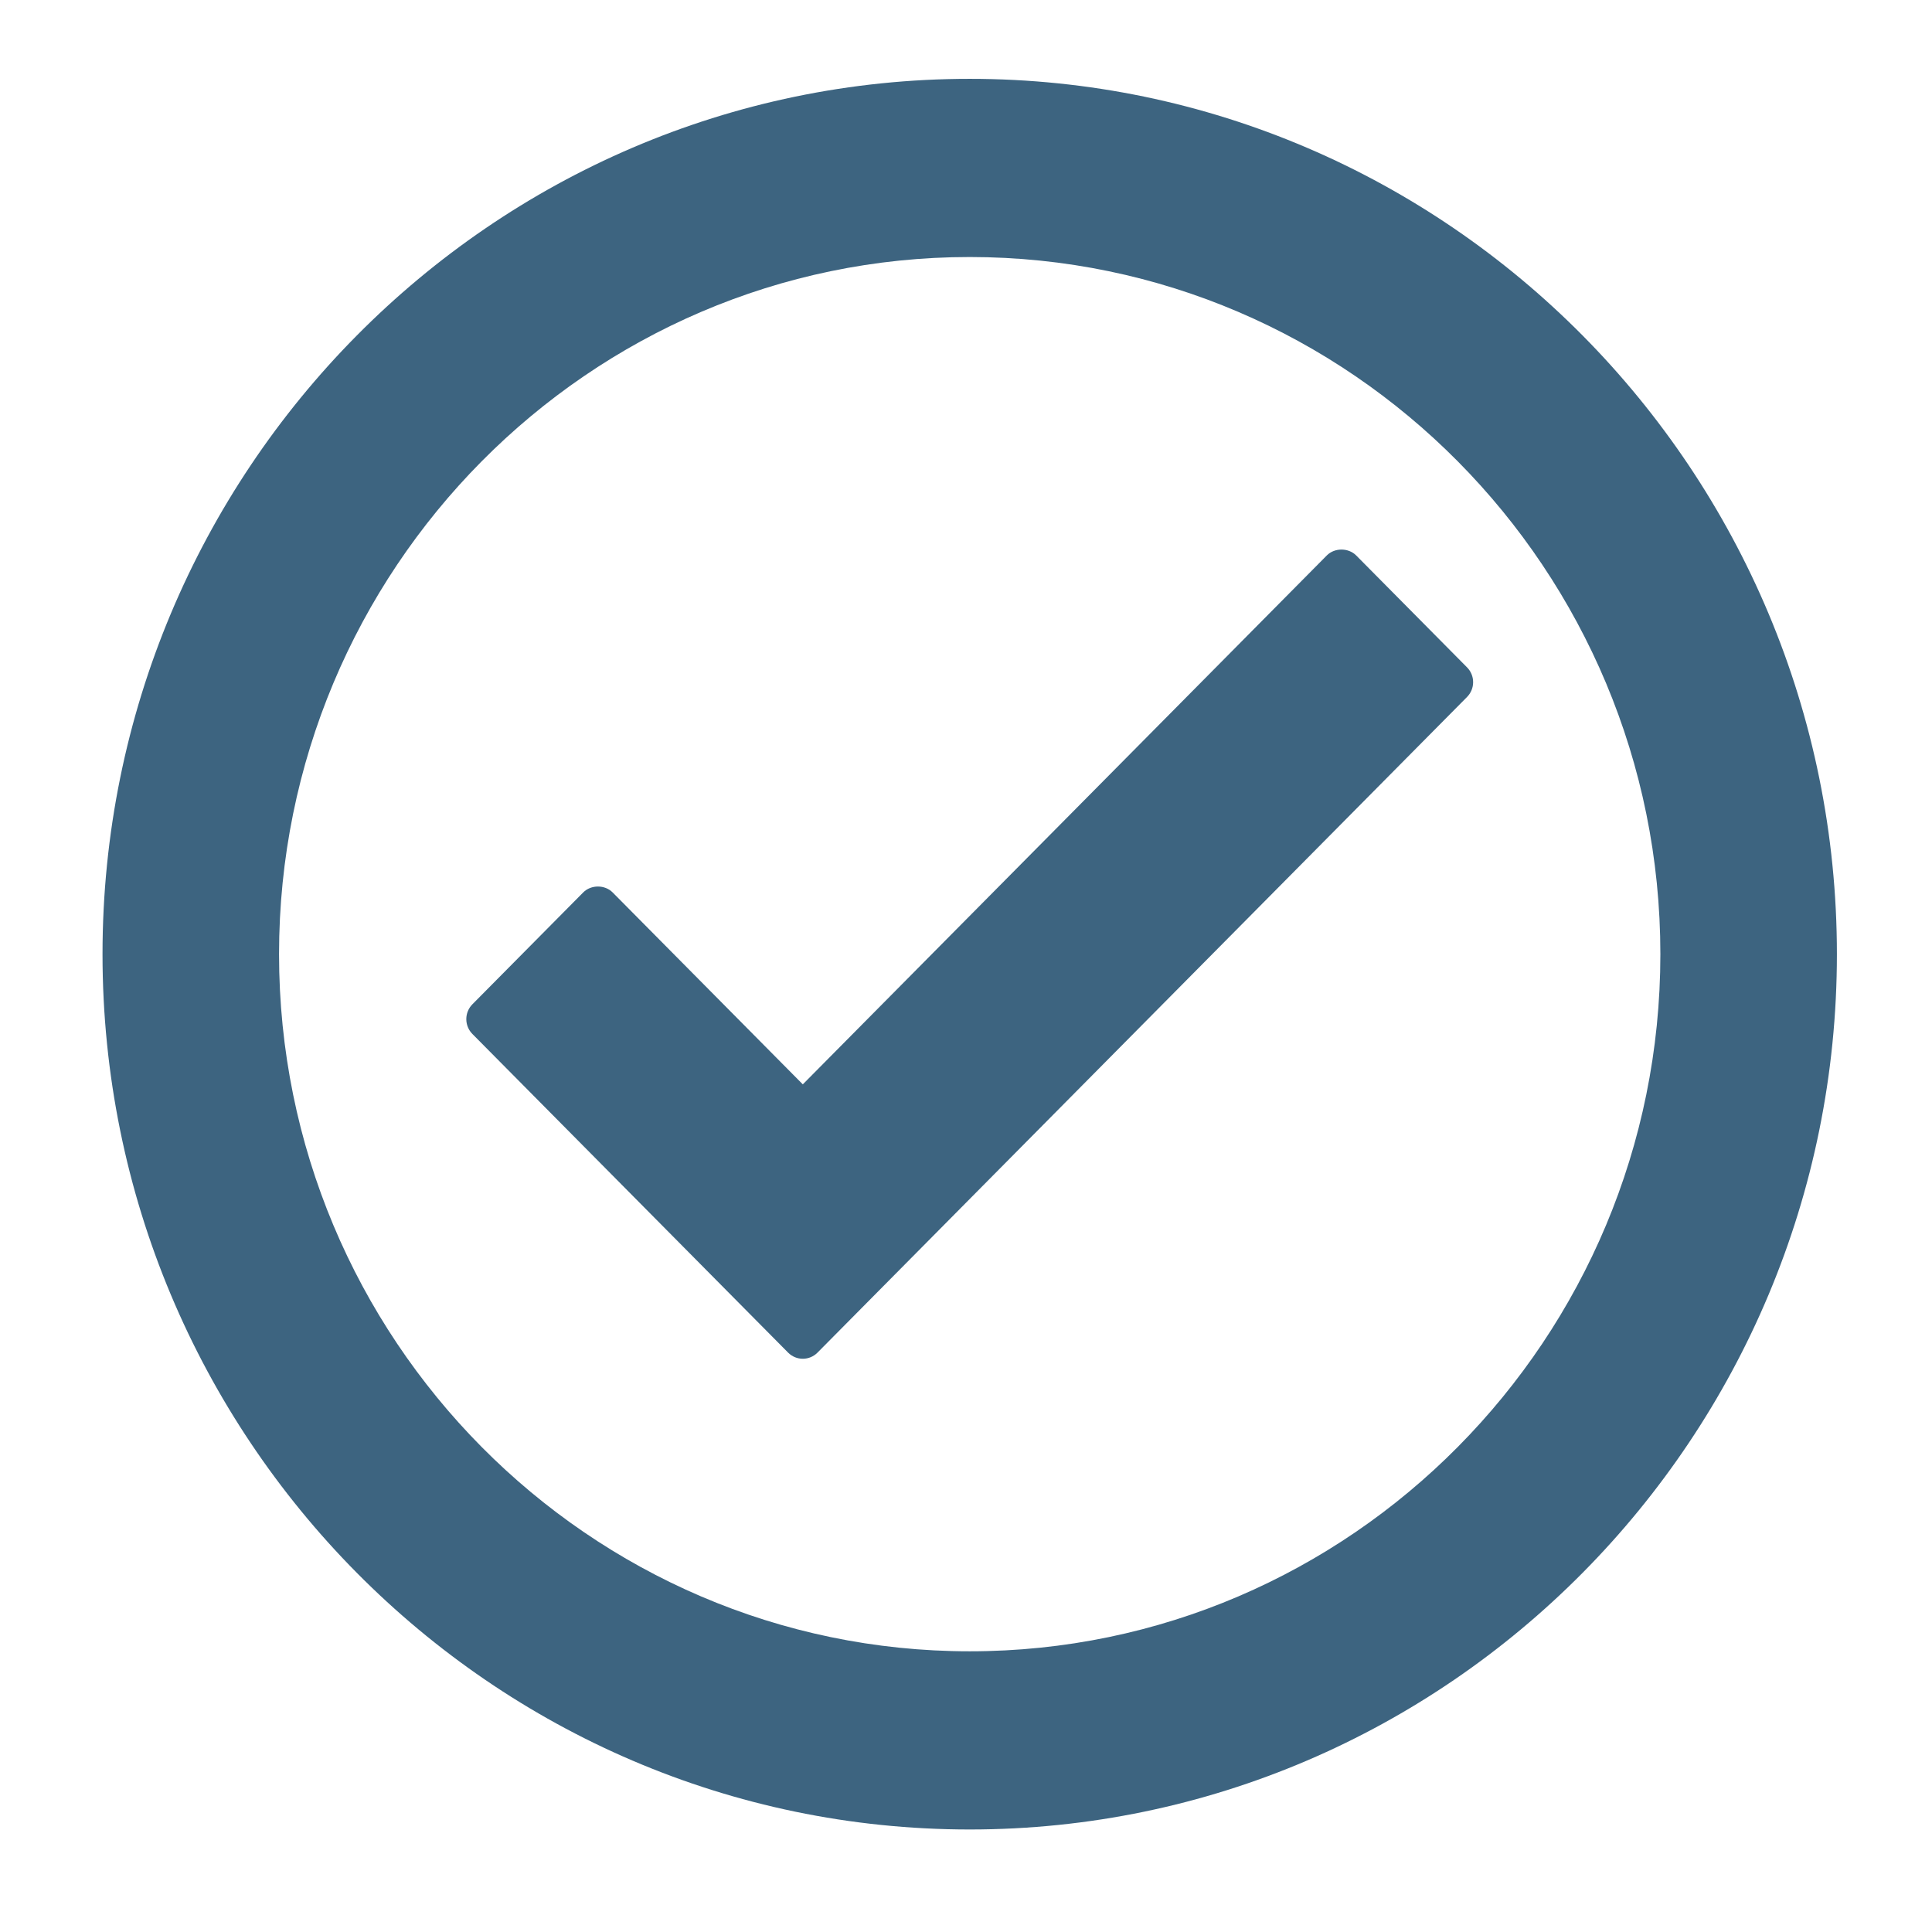
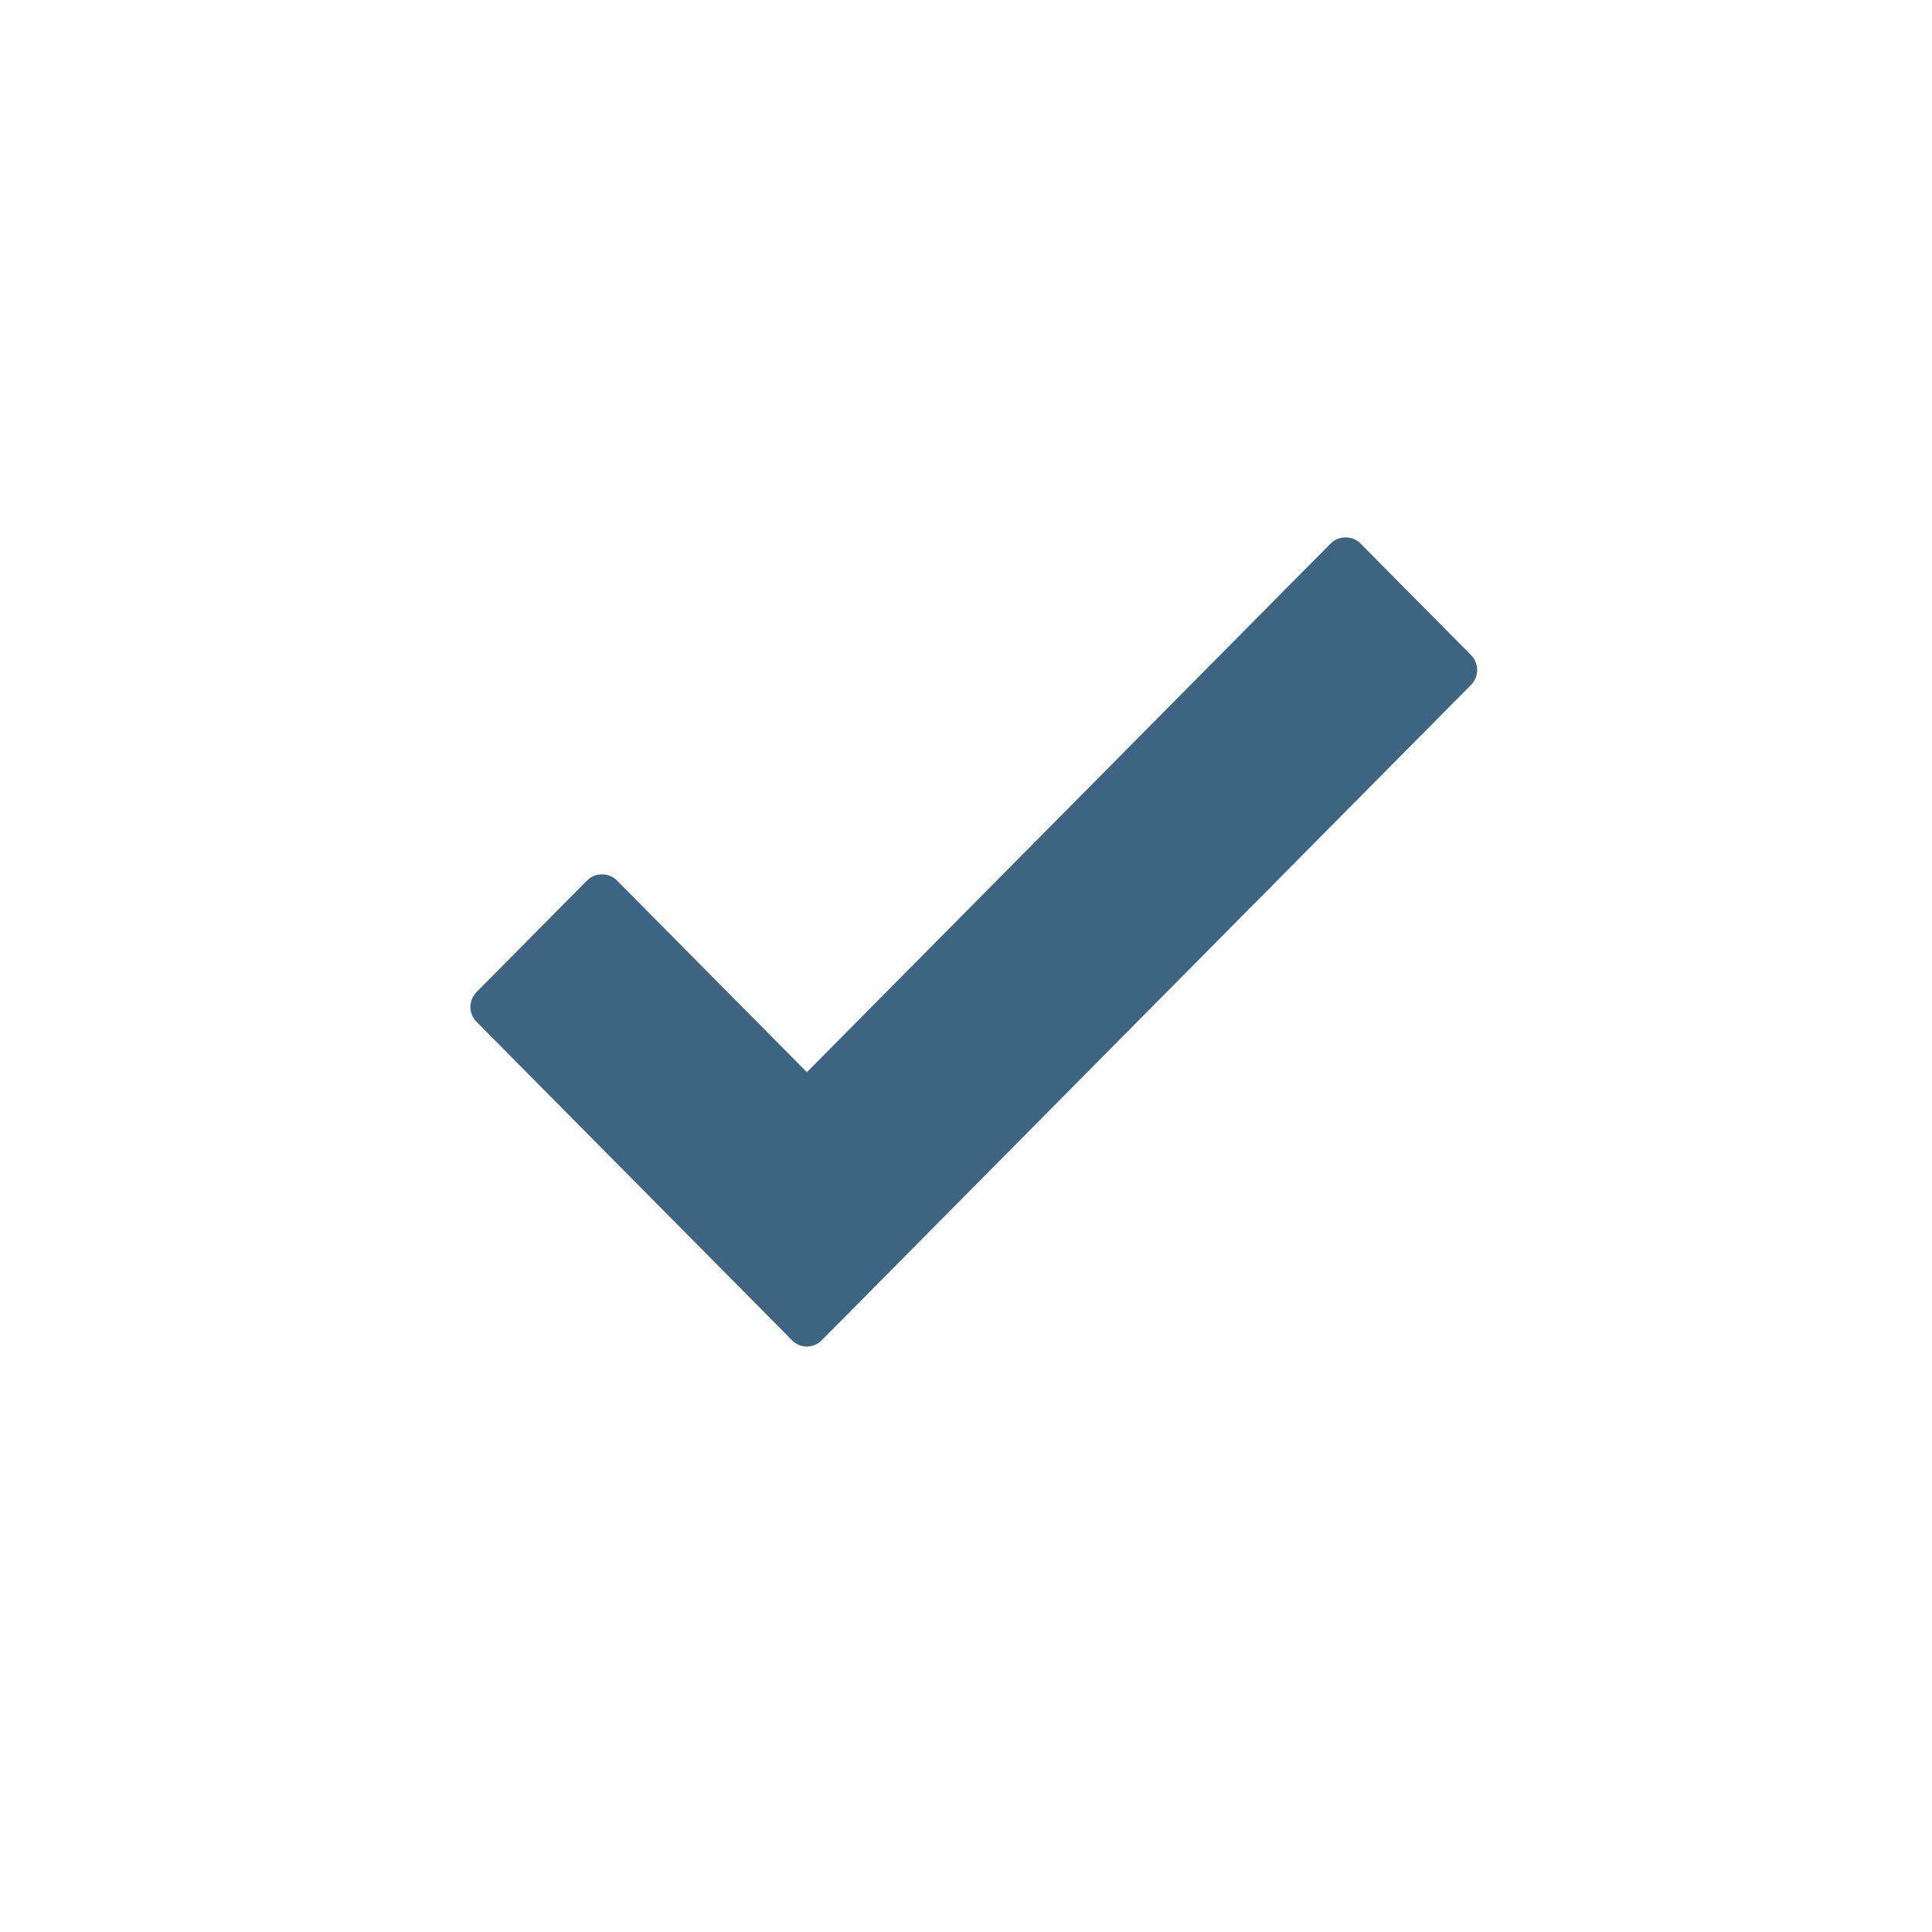
<svg xmlns="http://www.w3.org/2000/svg" version="1.1" id="Layer_1" x="0px" y="0px" width="42px" height="42px" viewBox="0 0 42 42" enable-background="new 0 0 42 42" xml:space="preserve">
  <defs id="defs11" />
  <path style="opacity:1;fill:none;fill-opacity:0;fill-rule:nonzero;stroke:none;stroke-width:12.012;stroke-linecap:round;stroke-linejoin:round;stroke-miterlimit:4;stroke-dasharray:none;stroke-opacity:1" d="m 28.984,36.338 c -0.286,-0.071 -0.511,-0.257 -0.594,-0.492 -0.033,-0.094 -0.043,-0.413 -0.043,-1.458 l 0,-1.337 0.087,-0.173 c 0.168,-0.334 0.444,-0.455 1.03,-0.452 0.43,0.002 0.659,0.073 0.849,0.263 0.215,0.215 0.221,0.262 0.221,1.691 0,0.831 -0.012,1.319 -0.035,1.41 -0.047,0.188 -0.236,0.396 -0.443,0.488 -0.141,0.063 -0.225,0.075 -0.56,0.081 -0.216,0.004 -0.447,-0.006 -0.512,-0.022 z" id="path4153" />
  <path style="opacity:1;fill:none;fill-opacity:0;fill-rule:nonzero;stroke:none;stroke-width:12.012;stroke-linecap:round;stroke-linejoin:round;stroke-miterlimit:4;stroke-dasharray:none;stroke-opacity:1" d="m 29.476,37.843 c -0.152,-0.346 -0.291,-0.633 -0.309,-0.637 -0.018,-0.004 -0.16,-0.031 -0.316,-0.06 -0.71,-0.131 -1.191,-0.541 -1.354,-1.156 -0.067,-0.253 -0.066,-2.924 0.001,-3.183 0.148,-0.567 0.559,-0.953 1.207,-1.13 0.329,-0.09 1.108,-0.097 1.436,-0.011 0.62,0.161 1.04,0.528 1.221,1.065 0.062,0.185 0.067,0.275 0.077,1.528 0.013,1.49 -0.002,1.664 -0.164,2.008 -0.185,0.392 -0.502,0.664 -0.935,0.804 -0.119,0.038 -0.216,0.079 -0.216,0.091 0,0.012 0.093,0.23 0.206,0.485 0.113,0.255 0.202,0.468 0.196,0.474 -0.005,0.005 -0.182,0.087 -0.392,0.181 l -0.382,0.172 -0.277,-0.629 z m 0.628,-1.561 c 0.232,-0.114 0.335,-0.228 0.411,-0.454 0.043,-0.128 0.05,-0.339 0.05,-1.418 0,-1.418 -0.01,-1.5 -0.207,-1.717 -0.257,-0.284 -0.898,-0.389 -1.447,-0.237 -0.237,0.066 -0.401,0.2 -0.506,0.413 l -0.09,0.183 0,1.337 c 0,1.478 0.001,1.487 0.198,1.705 0.216,0.239 0.455,0.31 1.001,0.298 0.358,-0.008 0.393,-0.014 0.59,-0.111 z" id="path4161" />
-   <g id="g4189" transform="matrix(0.3837556,0,0,0.3873541,2.228629,1.713835)" style="fill:#3d6480;fill-opacity:1">
-     <g id="g4145" style="fill:#3d6480;fill-opacity:1">
-       <g id="g4147" style="fill:#3d6480;fill-opacity:1">
-         <path id="path4149" d="M 49.125,0 C 22.037,0 0,22.038 0,49.125 0,76.212 22.037,98.25 49.125,98.25 76.213,98.25 98.25,76.212 98.25,49.125 98.25,22.038 76.213,0 49.125,0 Z m 0,88.25 C 27.551,88.25 10,70.699 10,49.125 10,27.551 27.551,10 49.125,10 70.699,10 88.25,27.551 88.25,49.125 88.25,70.699 70.699,88.25 49.125,88.25 Z" style="fill:#3d6480;fill-opacity:1" />
-         <path id="path4151" d="M 77.296,33.027 71.02,26.75 c -0.442,-0.442 -1.227,-0.442 -1.668,0 L 39.67,56.432 28.898,45.661 c -0.441,-0.442 -1.225,-0.442 -1.668,0 l -6.276,6.276 c -0.222,0.222 -0.346,0.521 -0.346,0.834 0,0.313 0.124,0.613 0.346,0.834 l 17.882,17.881 c 0.23,0.229 0.531,0.346 0.834,0.346 0.301,0 0.604,-0.115 0.834,-0.346 L 77.296,34.694 c 0.222,-0.221 0.347,-0.521 0.347,-0.834 0,-0.313 -0.125,-0.612 -0.347,-0.833 z" style="fill:#3d6480;fill-opacity:1" />
-       </g>
-     </g>
-     <g id="g4153" style="fill:#3d6480;fill-opacity:1" />
-     <g id="g4155" style="fill:#3d6480;fill-opacity:1" />
-     <g id="g4157" style="fill:#3d6480;fill-opacity:1" />
-     <g id="g4159" style="fill:#3d6480;fill-opacity:1" />
-     <g id="g4161" style="fill:#3d6480;fill-opacity:1" />
-     <g id="g4163" style="fill:#3d6480;fill-opacity:1" />
-     <g id="g4165" style="fill:#3d6480;fill-opacity:1" />
-     <g id="g4167" style="fill:#3d6480;fill-opacity:1" />
-     <g id="g4169" style="fill:#3d6480;fill-opacity:1" />
-     <g id="g4171" style="fill:#3d6480;fill-opacity:1" />
-     <g id="g4173" style="fill:#3d6480;fill-opacity:1" />
-     <g id="g4175" style="fill:#3d6480;fill-opacity:1" />
-     <g id="g4177" style="fill:#3d6480;fill-opacity:1" />
-     <g id="g4179" style="fill:#3d6480;fill-opacity:1" />
-     <g id="g4181" style="fill:#3d6480;fill-opacity:1" />
-   </g>
+   <path style="fill:#3d6480;fill-opacity:1" d="m 31.98,14.242 -2.408,-2.431 c -0.17,-0.171 -0.471,-0.171 -0.64,0 L 17.541,23.308 13.407,19.136 c -0.169,-0.171 -0.47,-0.171 -0.64,0 l -2.408,2.431 c -0.085,0.086 -0.133,0.202 -0.133,0.323 0,0.121 0.048,0.237 0.133,0.323 l 6.862,6.926 c 0.088,0.089 0.204,0.134 0.32,0.134 0.116,0 0.232,-0.045 0.32,-0.134 L 31.98,14.888 c 0.085,-0.086 0.133,-0.202 0.133,-0.323 0,-0.121 -0.048,-0.237 -0.133,-0.323 z" id="path4151" />
+   <g style="fill:#3d6480;fill-opacity:1" id="g4153" transform="matrix(0.3837556,0,0,0.3873541,2.228629,1.713835)" />
+   <g style="fill:#3d6480;fill-opacity:1" id="g4155" transform="matrix(0.3837556,0,0,0.3873541,2.228629,1.713835)" />
+   <g style="fill:#3d6480;fill-opacity:1" id="g4157" transform="matrix(0.3837556,0,0,0.3873541,2.228629,1.713835)" />
+   <g style="fill:#3d6480;fill-opacity:1" id="g4159" transform="matrix(0.3837556,0,0,0.3873541,2.228629,1.713835)" />
+   <g style="fill:#3d6480;fill-opacity:1" id="g4161" transform="matrix(0.3837556,0,0,0.3873541,2.228629,1.713835)" />
+   <g style="fill:#3d6480;fill-opacity:1" id="g4163" transform="matrix(0.3837556,0,0,0.3873541,2.228629,1.713835)" />
+   <g style="fill:#3d6480;fill-opacity:1" id="g4165" transform="matrix(0.3837556,0,0,0.3873541,2.228629,1.713835)" />
+   <g style="fill:#3d6480;fill-opacity:1" id="g4167" transform="matrix(0.3837556,0,0,0.3873541,2.228629,1.713835)" />
+   <g style="fill:#3d6480;fill-opacity:1" id="g4169" transform="matrix(0.3837556,0,0,0.3873541,2.228629,1.713835)" />
+   <g style="fill:#3d6480;fill-opacity:1" id="g4171" transform="matrix(0.3837556,0,0,0.3873541,2.228629,1.713835)" />
+   <g style="fill:#3d6480;fill-opacity:1" id="g4173" transform="matrix(0.3837556,0,0,0.3873541,2.228629,1.713835)" />
+   <g style="fill:#3d6480;fill-opacity:1" id="g4175" transform="matrix(0.3837556,0,0,0.3873541,2.228629,1.713835)" />
+   <g style="fill:#3d6480;fill-opacity:1" id="g4177" transform="matrix(0.3837556,0,0,0.3873541,2.228629,1.713835)" />
+   <g style="fill:#3d6480;fill-opacity:1" id="g4179" transform="matrix(0.3837556,0,0,0.3873541,2.228629,1.713835)" />
+   <g style="fill:#3d6480;fill-opacity:1" id="g4181" transform="matrix(0.3837556,0,0,0.3873541,2.228629,1.713835)" />
</svg>
